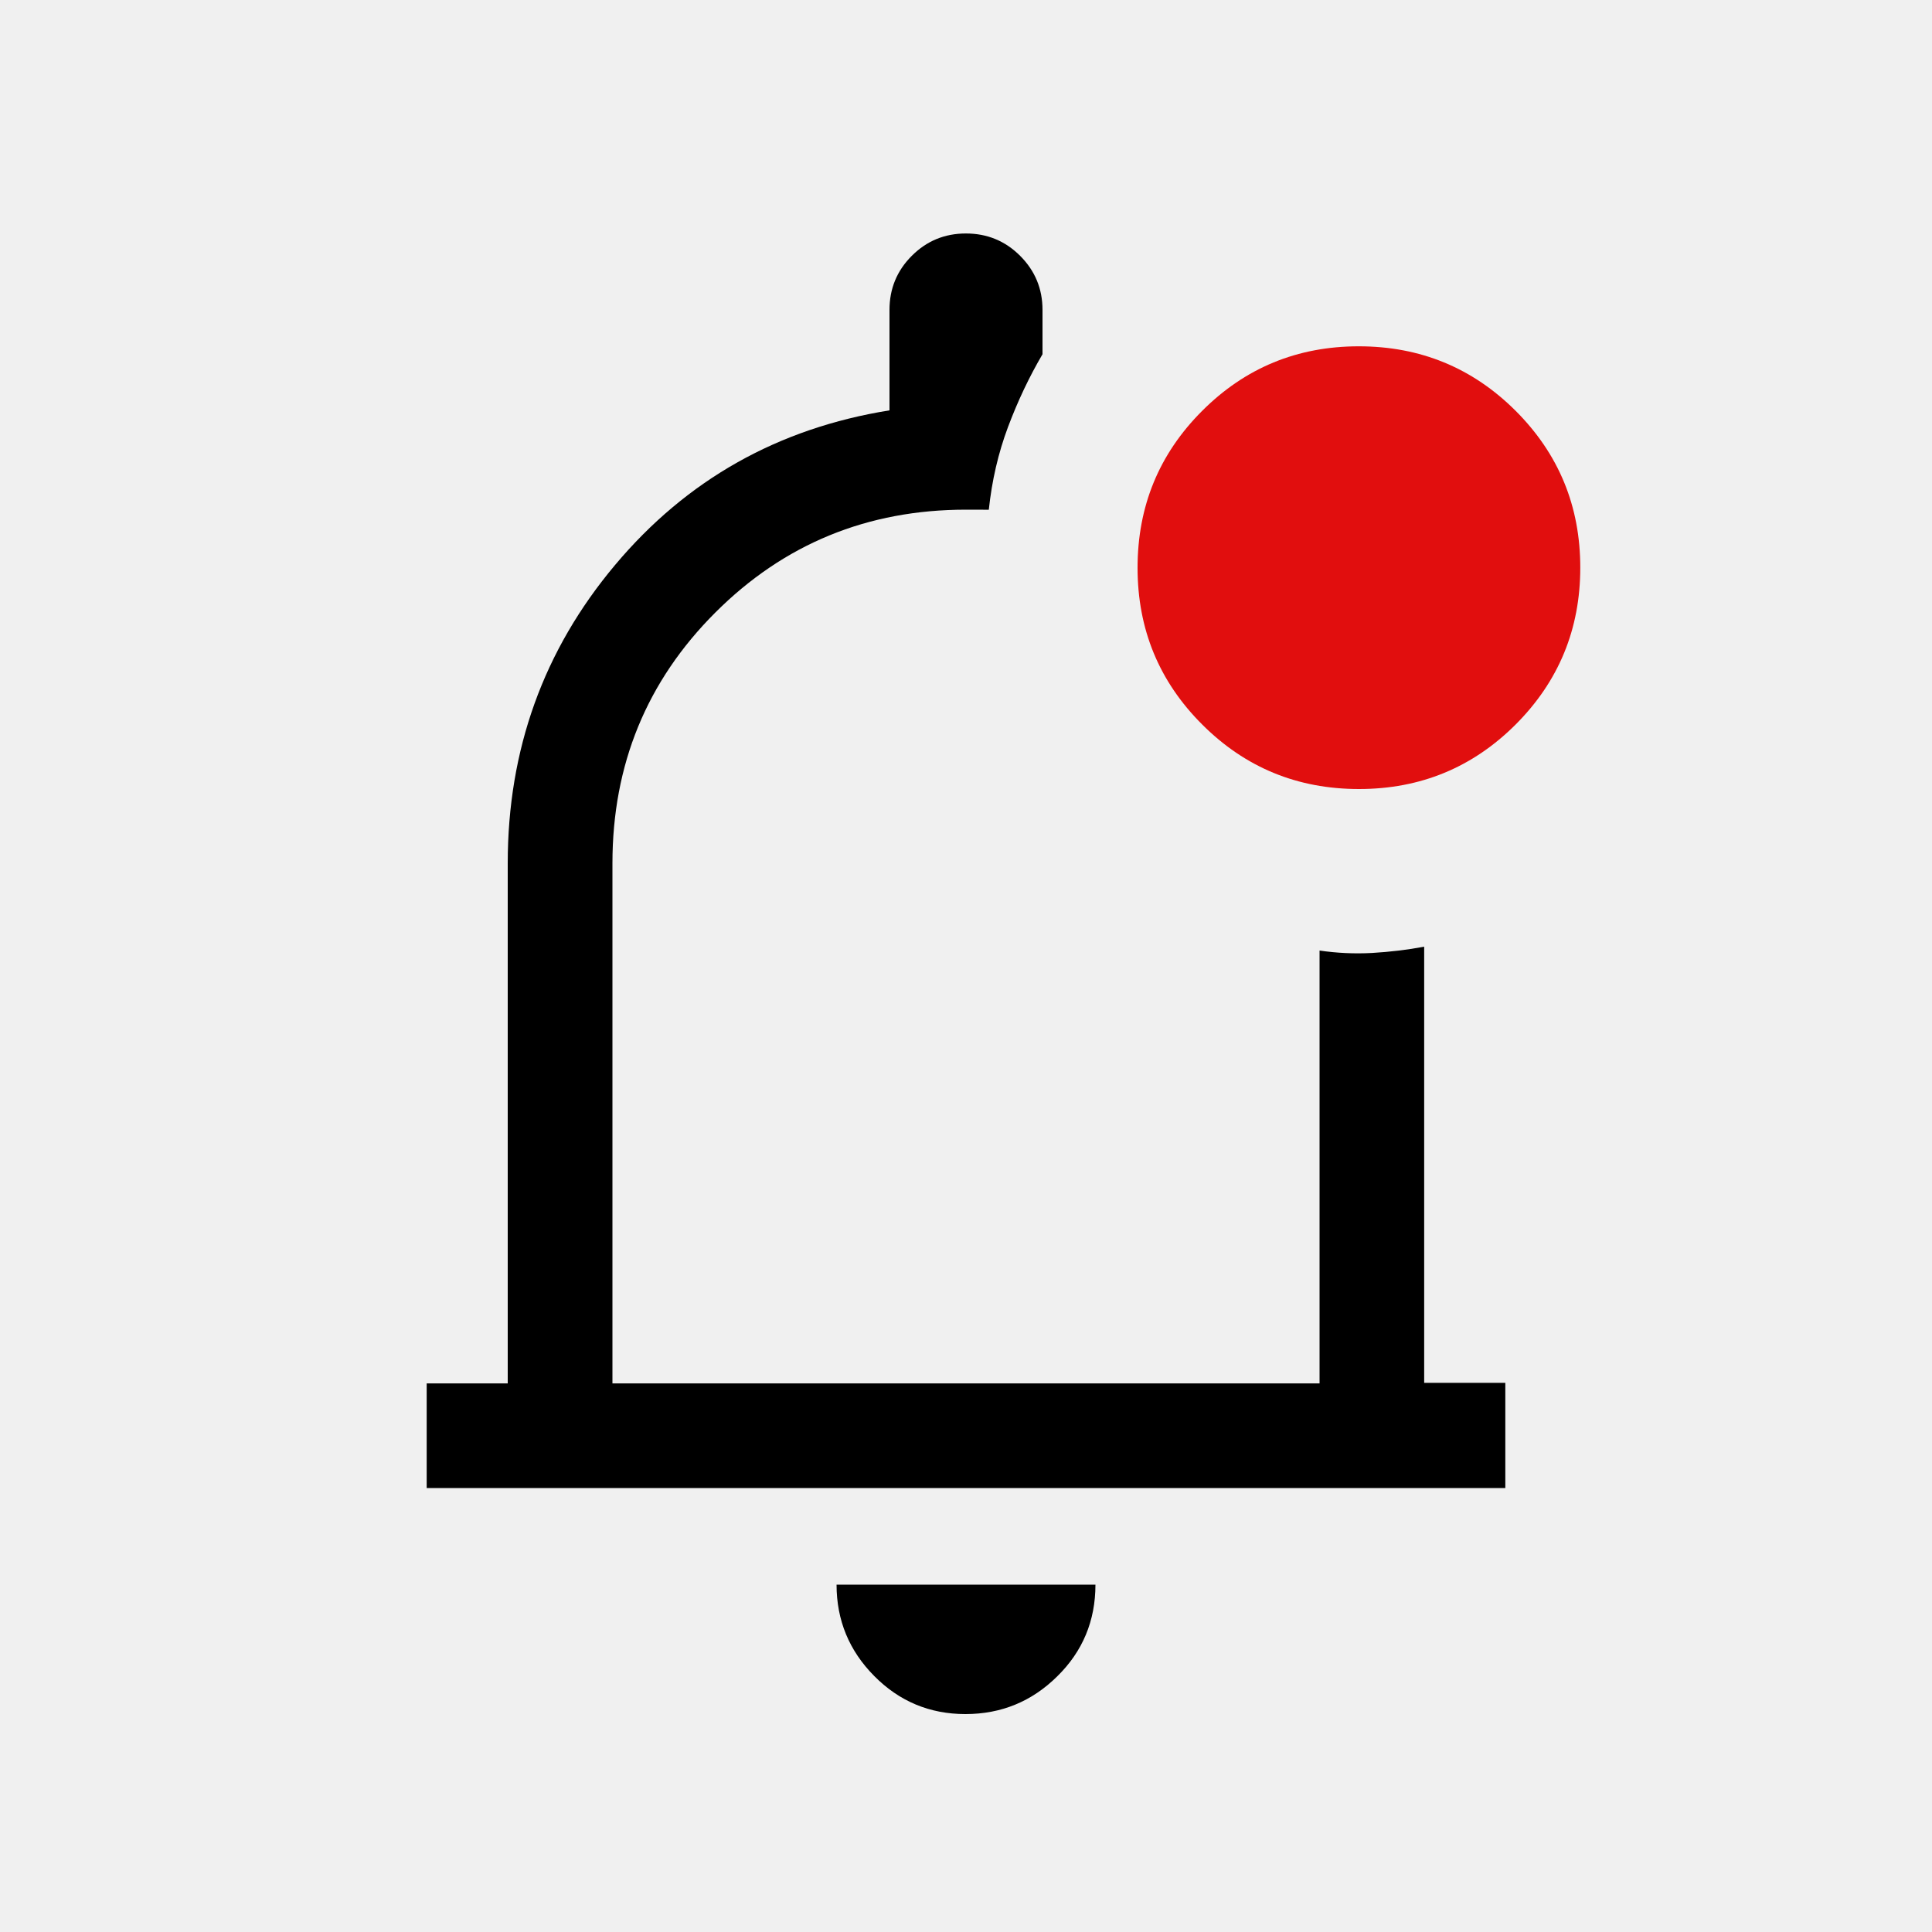
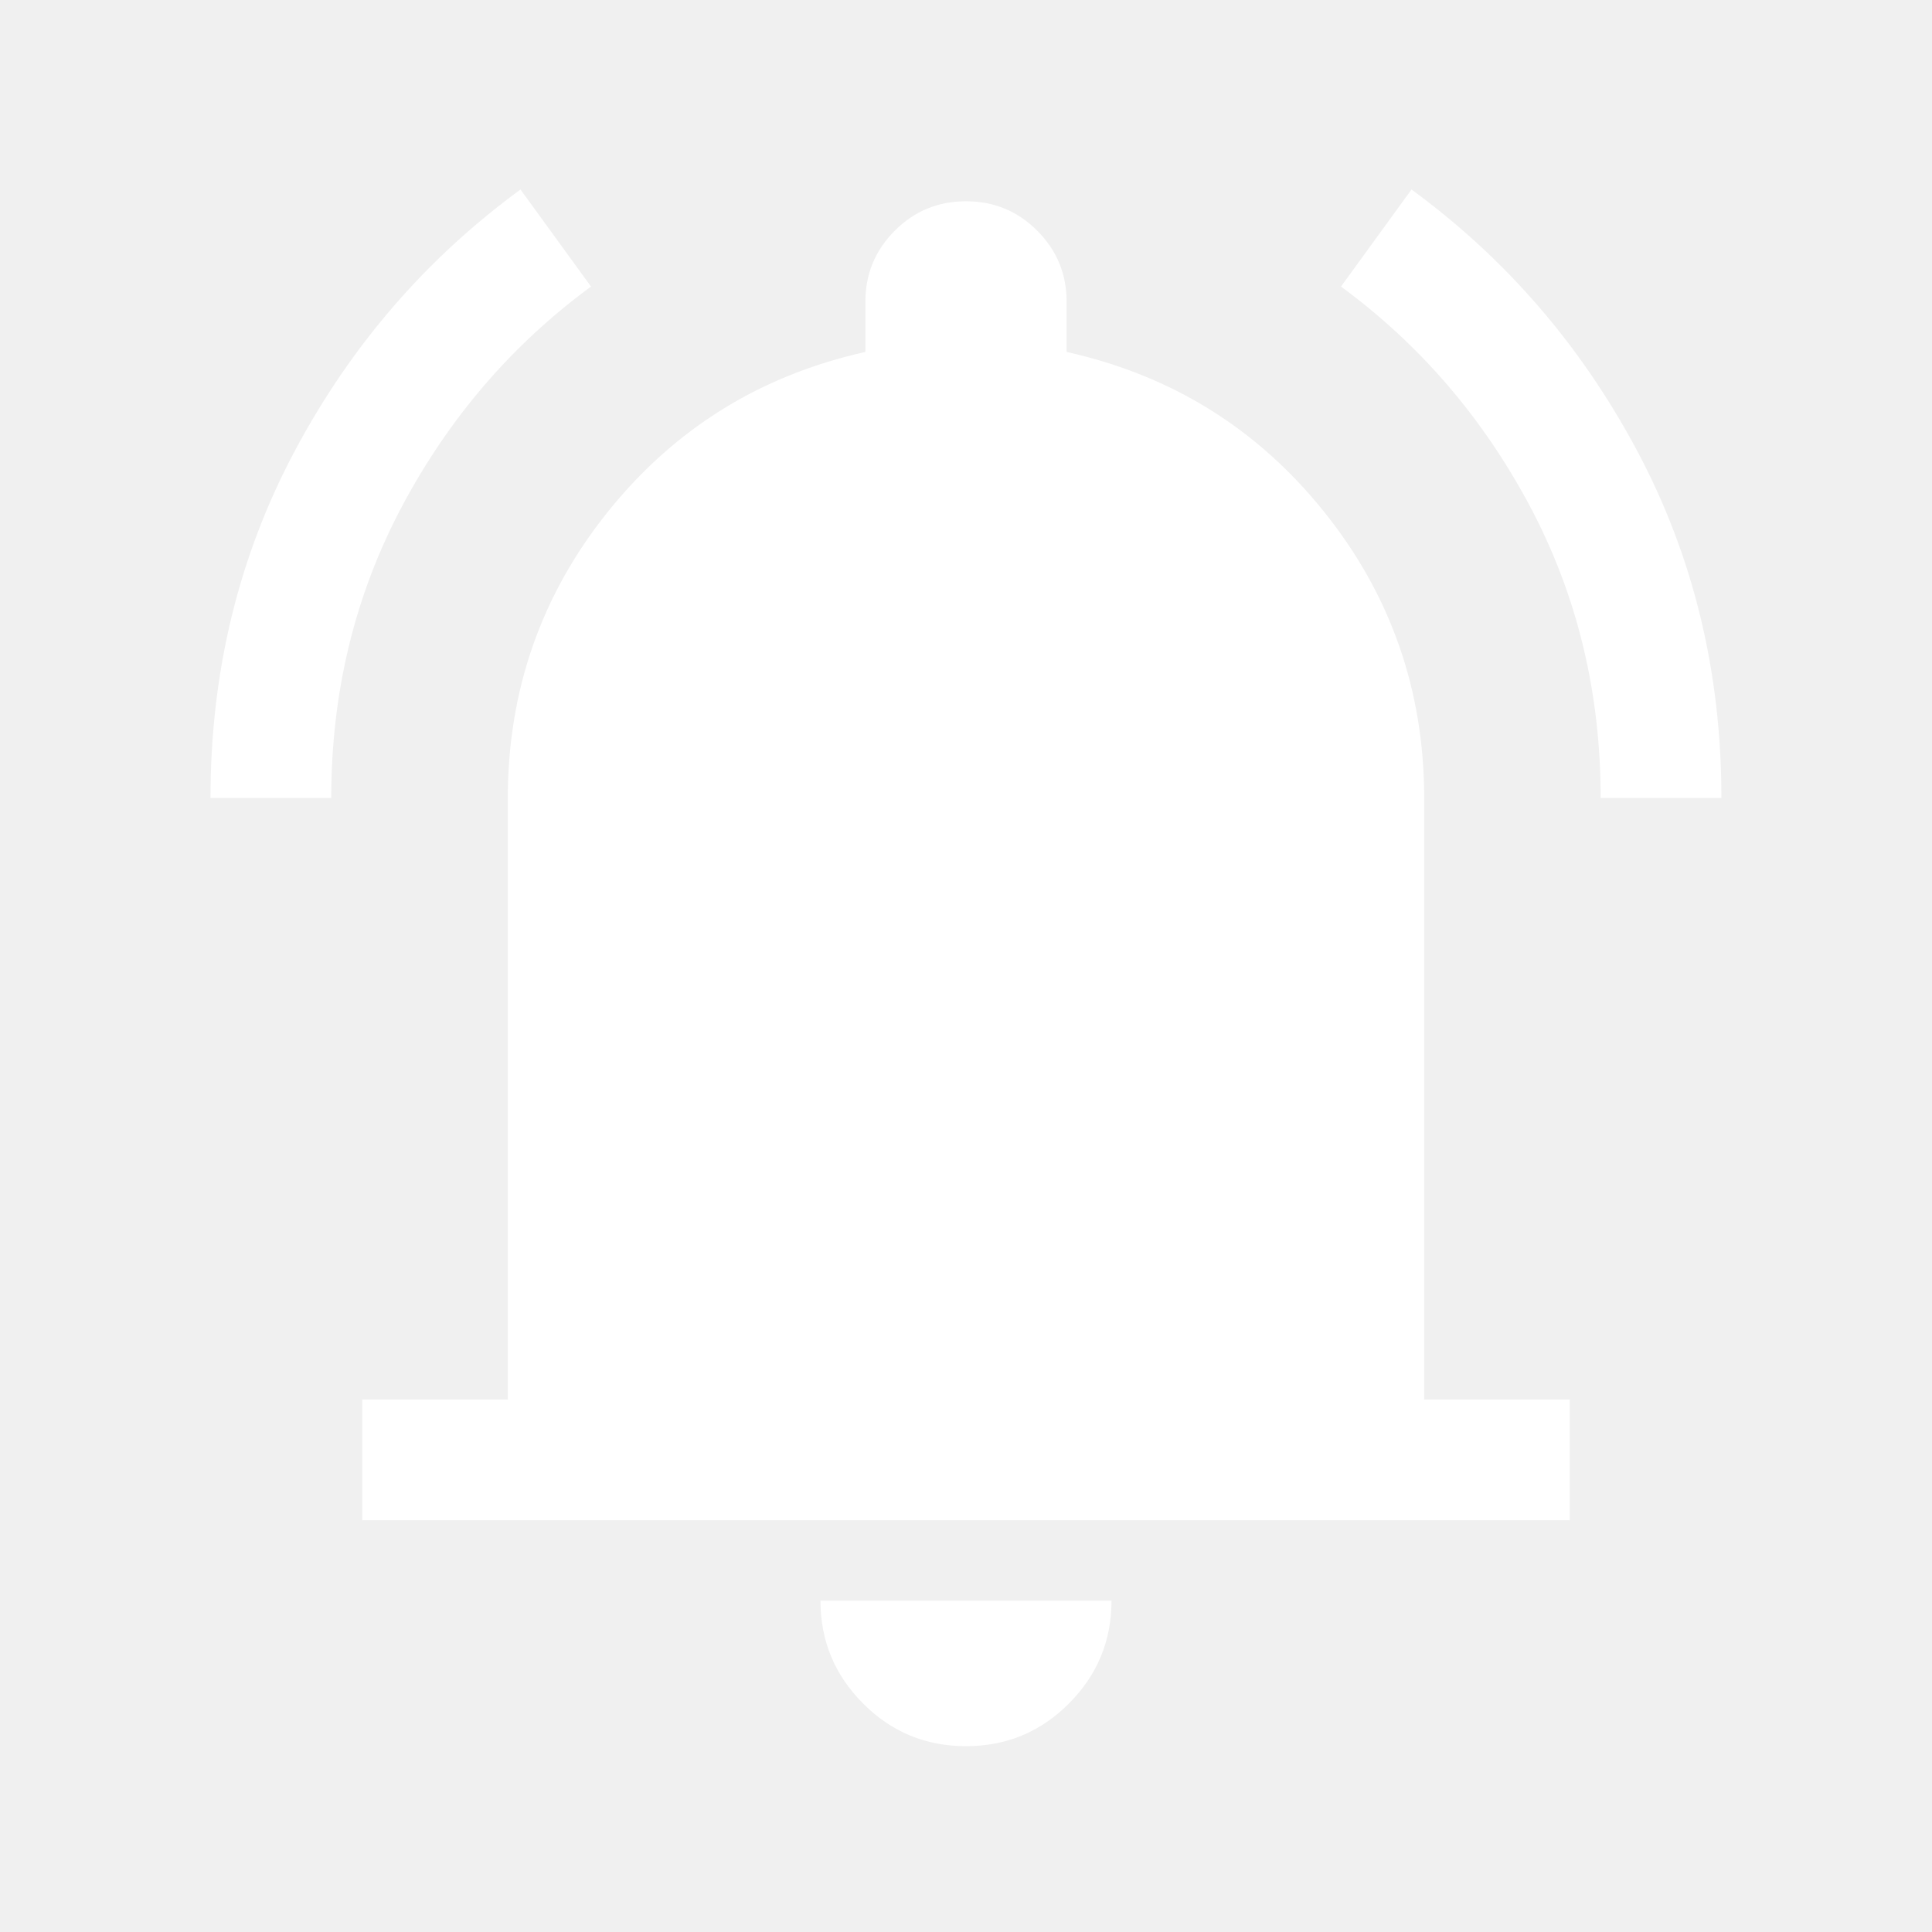
- <svg xmlns="http://www.w3.org/2000/svg" width="20" height="20" viewBox="0 0 20 20" fill="none">
-   <g id="Status=Unread">
-     <mask id="mask0_47_362" style="mask-type:alpha" maskUnits="userSpaceOnUse" x="0" y="0" width="20" height="20">
-       <rect id="Bounding box" width="20" height="20" fill="#D9D9D9" />
+ <svg xmlns="http://www.w3.org/2000/svg" width="22" height="22" viewBox="0 0 22 22" fill="none">
+   <g id="notifications_active">
+     <mask id="mask0_4058_8107" style="mask-type:alpha" maskUnits="userSpaceOnUse" x="0" y="0" width="22" height="22">
+       <rect id="Bounding box" width="22" height="22" fill="#D9D9D9" />
    </mask>
-     <g mask="url(#mask0_47_362)">
-       <g id="notifications_unread">
-         <path fill-rule="evenodd" clip-rule="evenodd" d="M9.05 17.35C9.309 17.612 9.624 17.744 9.994 17.744C10.364 17.744 10.681 17.614 10.944 17.354C11.208 17.095 11.34 16.778 11.34 16.404H8.66C8.66 16.772 8.79 17.088 9.05 17.35ZM4.417 14.321V15.404H15.583V14.315H14.743V9.8C14.568 9.833 14.388 9.854 14.204 9.865C14.019 9.875 13.838 9.866 13.66 9.84V14.321H6.34V8.936C6.34 7.916 6.695 7.05 7.405 6.341C8.115 5.631 8.98 5.276 10 5.276C10.035 5.276 10.072 5.276 10.112 5.276L10.236 5.277C10.268 4.975 10.334 4.689 10.435 4.42C10.536 4.151 10.655 3.9 10.792 3.667V3.208C10.792 2.988 10.714 2.802 10.56 2.648C10.406 2.494 10.219 2.417 9.999 2.417C9.779 2.417 9.593 2.494 9.439 2.648C9.285 2.802 9.208 2.988 9.208 3.208V4.248C8.054 4.433 7.107 4.967 6.367 5.849C5.627 6.73 5.256 7.76 5.256 8.936V14.321H4.417Z" fill="black" />
-         <path d="M14.068 8.168C13.432 8.168 12.891 7.946 12.445 7.5C11.999 7.055 11.776 6.514 11.776 5.878C11.776 5.241 11.998 4.7 12.444 4.254C12.889 3.808 13.43 3.585 14.066 3.585C14.703 3.585 15.244 3.808 15.69 4.253C16.136 4.699 16.359 5.239 16.359 5.876C16.359 6.512 16.136 7.053 15.691 7.499C15.245 7.945 14.704 8.168 14.068 8.168Z" fill="#E10E0E" />
-       </g>
+     <g mask="url(#mask0_4058_8107)">
+       <path id="notifications_active_2" d="M4.125 17.311V15.936H5.782V9.096C5.782 7.863 6.163 6.773 6.923 5.826C7.684 4.879 8.661 4.273 9.854 4.008V3.437C9.854 3.12 9.966 2.85 10.189 2.627C10.412 2.403 10.683 2.292 11 2.292C11.317 2.292 11.588 2.403 11.811 2.627C12.034 2.85 12.146 3.12 12.146 3.437V4.008C13.339 4.273 14.316 4.879 15.076 5.826C15.837 6.773 16.218 7.863 16.218 9.096V15.936H17.875V17.311H4.125ZM11 19.884C10.543 19.884 10.152 19.723 9.829 19.399C9.505 19.075 9.343 18.685 9.343 18.227H12.657C12.657 18.685 12.495 19.075 12.171 19.399C11.848 19.723 11.457 19.884 11 19.884ZM2.397 9.087C2.397 7.653 2.717 6.337 3.355 5.138C3.994 3.938 4.851 2.945 5.927 2.158L6.73 3.263C5.831 3.923 5.114 4.758 4.577 5.767C4.041 6.776 3.772 7.883 3.772 9.087H2.397ZM18.227 9.087C18.227 7.883 17.959 6.776 17.423 5.767C16.886 4.758 16.169 3.923 15.27 3.263L16.073 2.158C17.149 2.945 18.006 3.938 18.645 5.138C19.283 6.337 19.602 7.653 19.602 9.087H18.227Z" fill="white" />
    </g>
  </g>
</svg>
